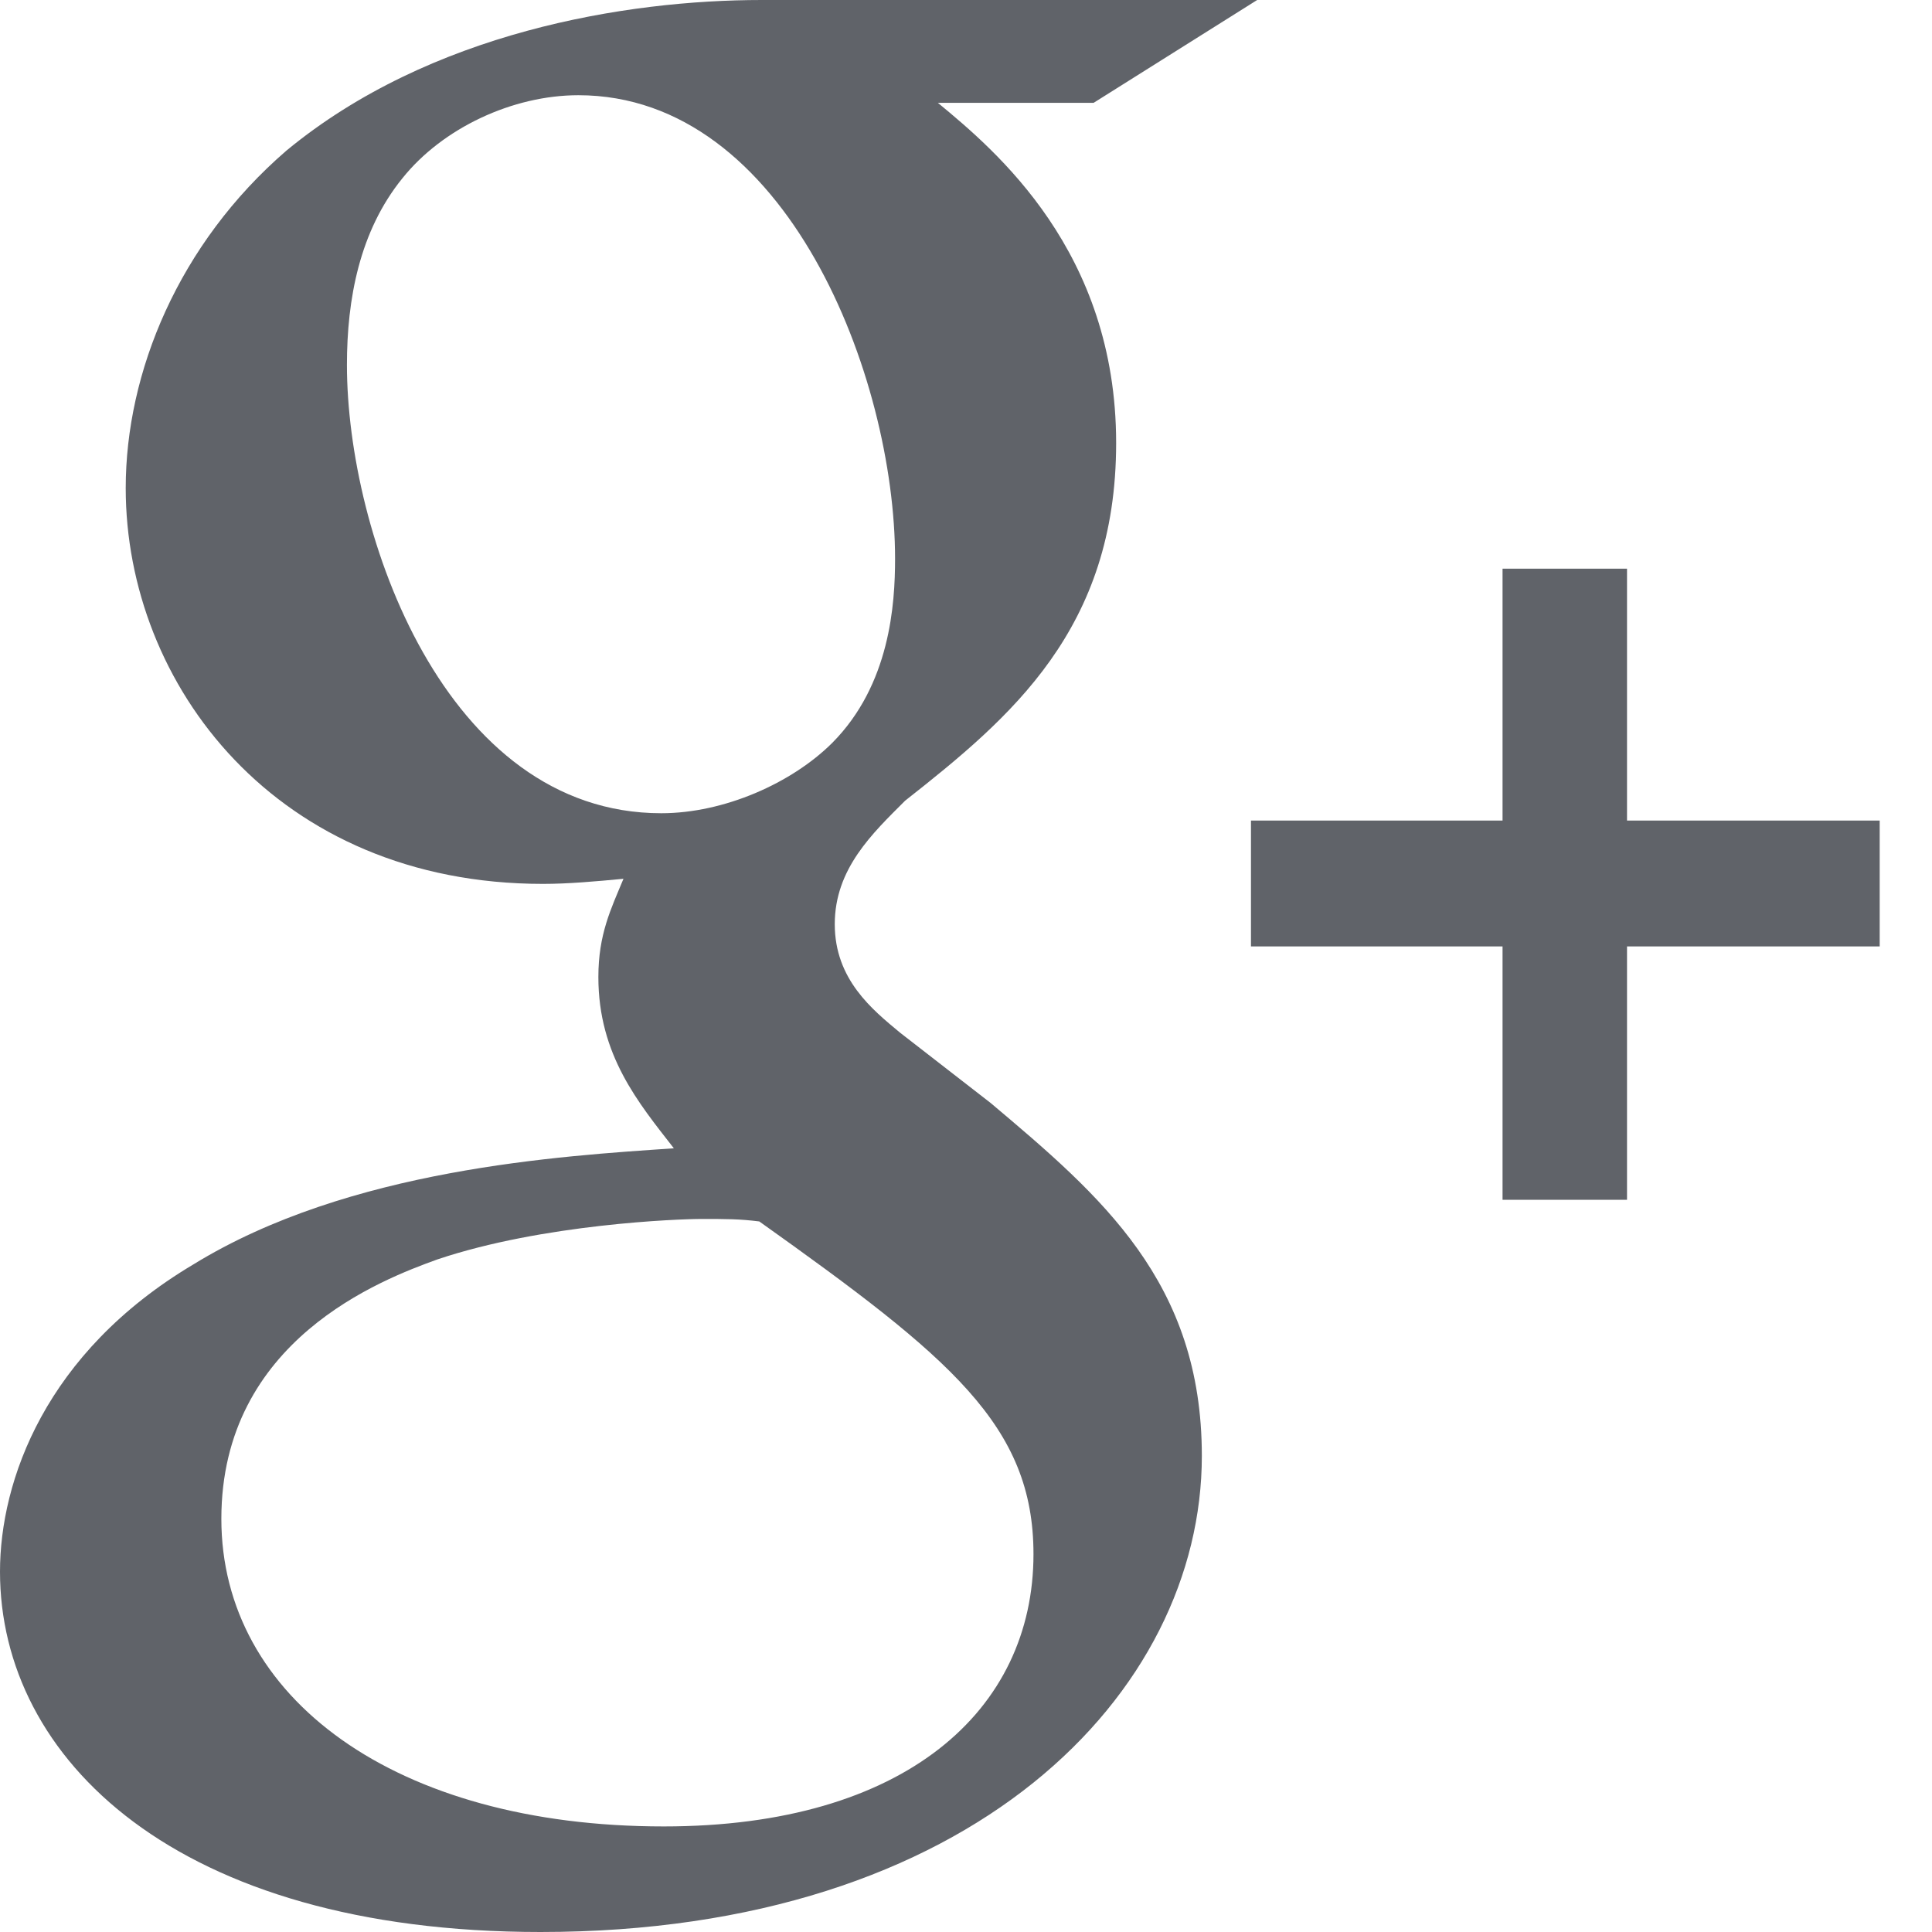
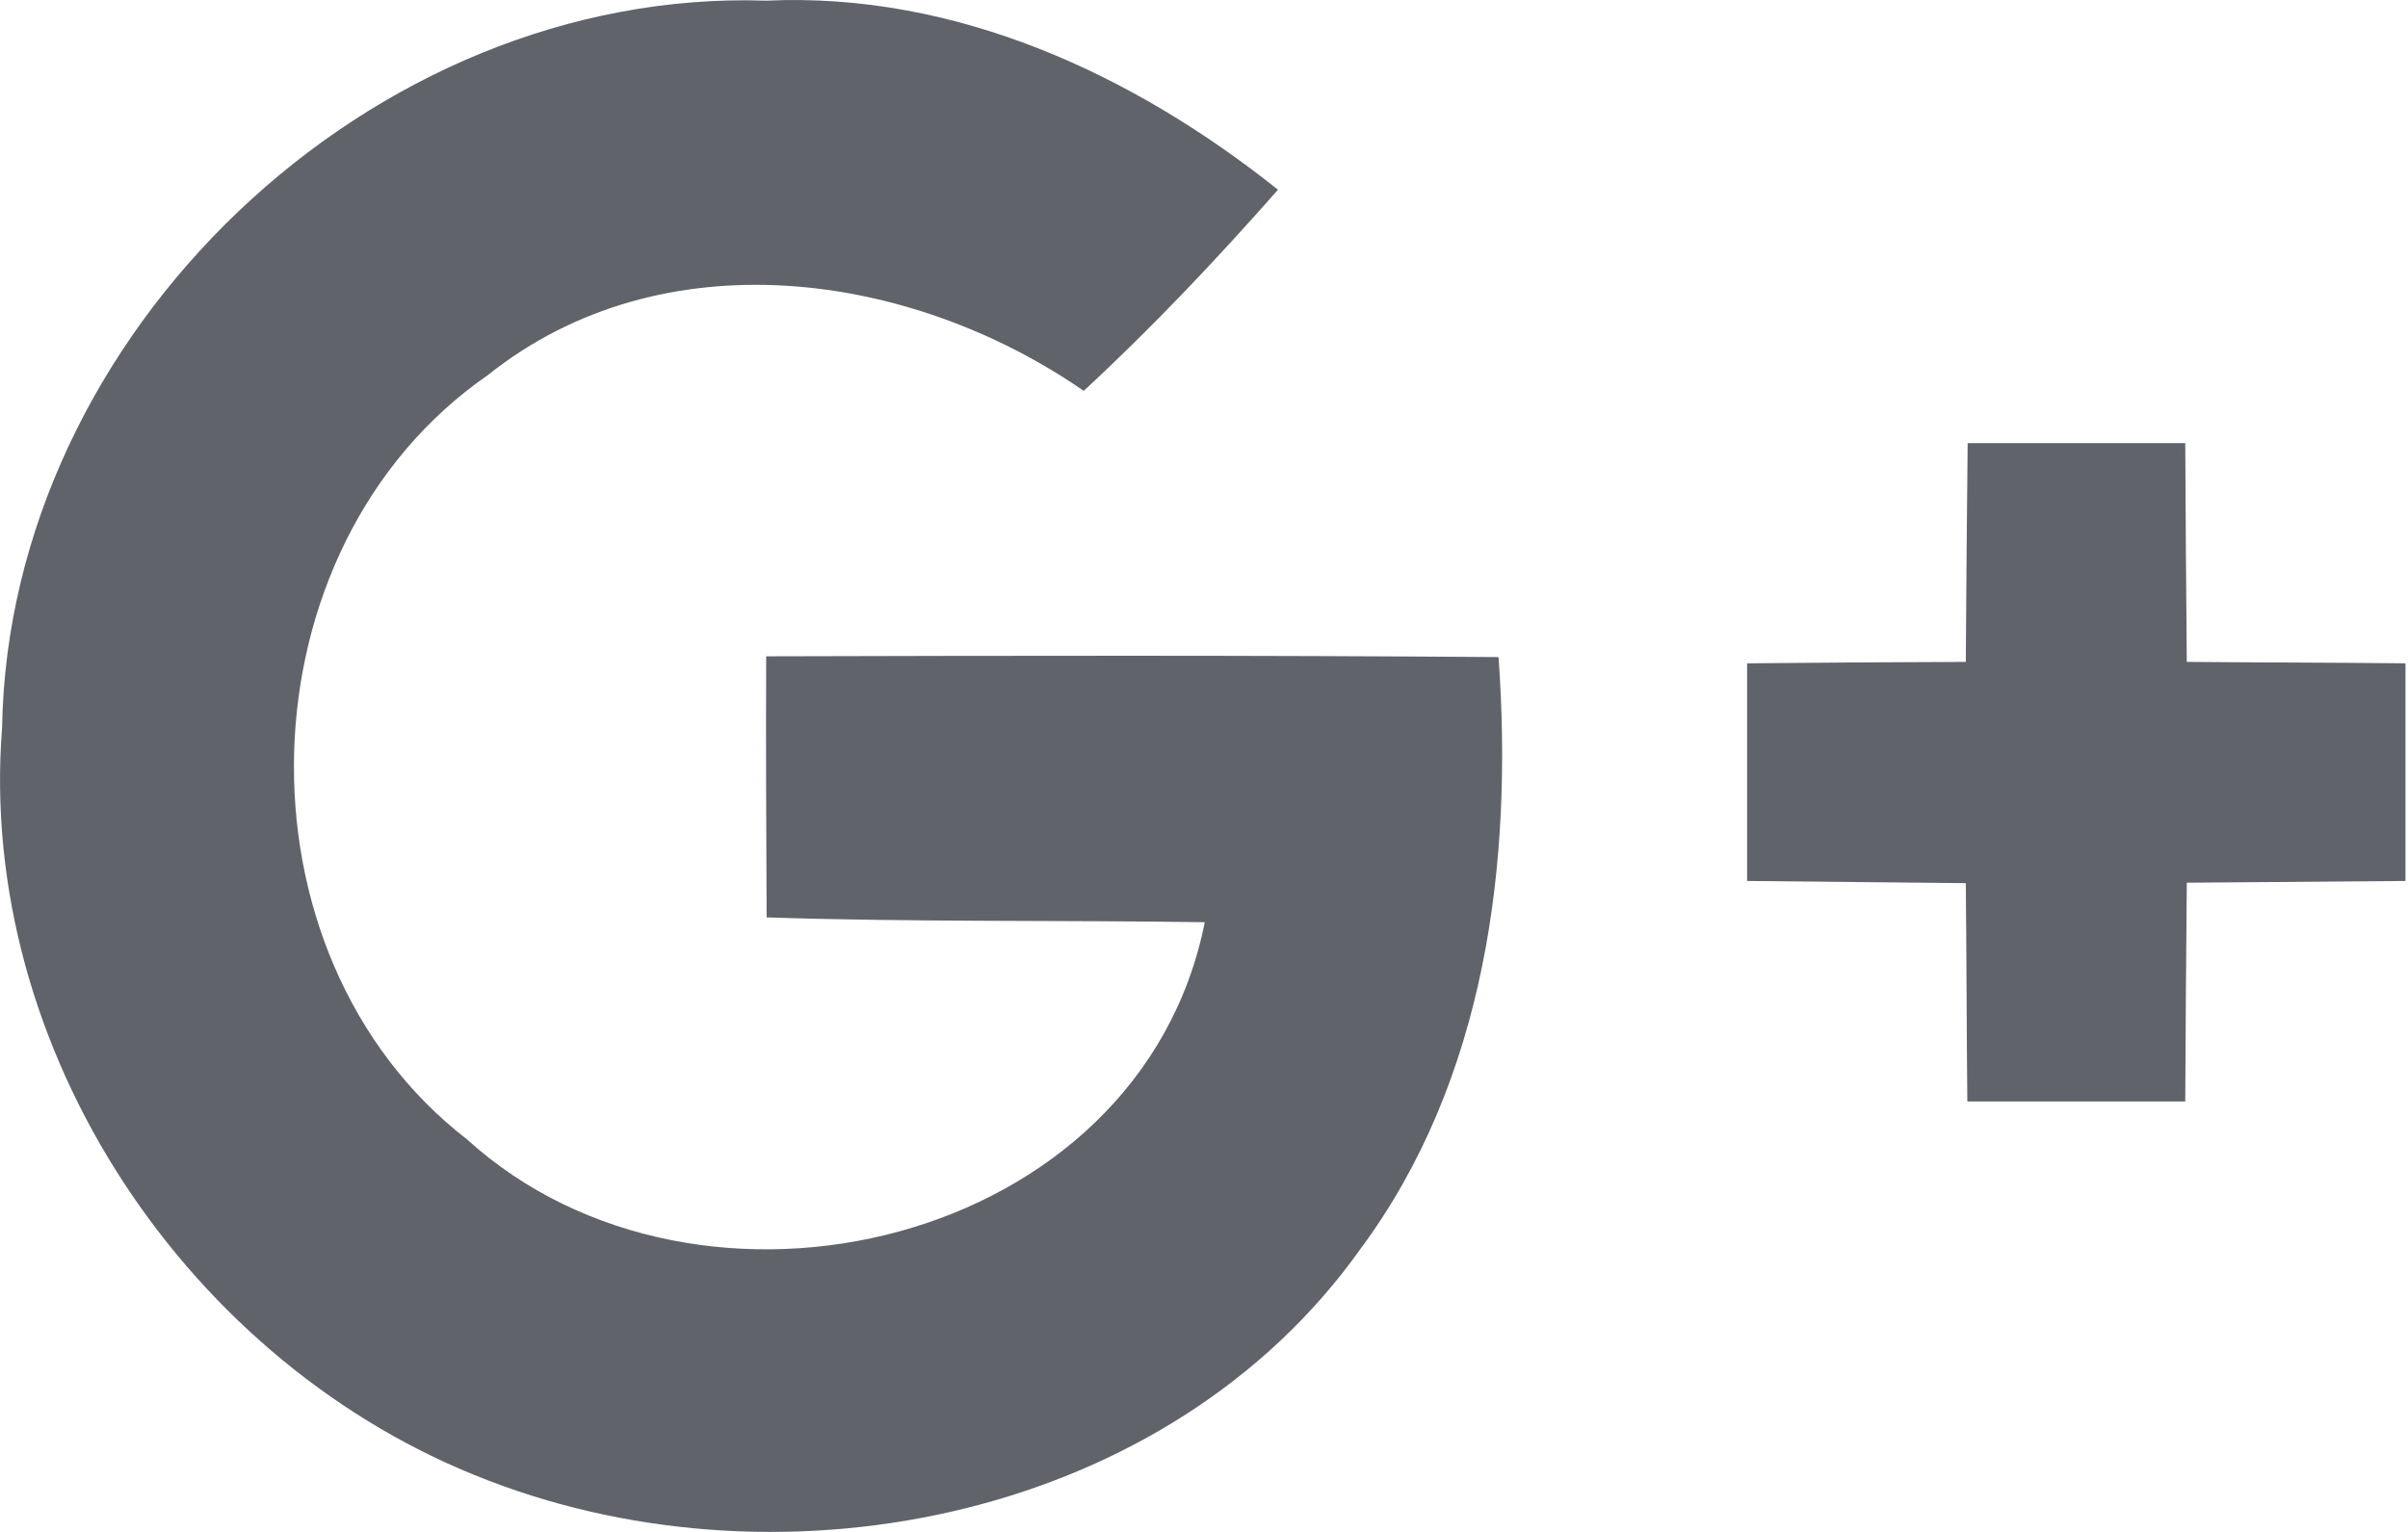
- <svg xmlns="http://www.w3.org/2000/svg" width="14px" height="14px" viewBox="0 0 14 14" version="1.1">
+ <svg xmlns="http://www.w3.org/2000/svg" width="22px" height="14px" viewBox="0 0 22 14" version="1.1">
  <defs />
  <g id="influencers-2" stroke="none" stroke-width="1" fill="none" fill-rule="evenodd">
-     <g id="influencers---influencer---profile" transform="translate(-56, -429)" fill="#606369">
-       <path d="M63.179,436.993 L62.522,436.483 C62.322,436.317 62.049,436.098 62.049,435.697 C62.049,435.295 62.322,435.039 62.559,434.802 C63.324,434.2 64.088,433.56 64.088,432.21 C64.088,430.821 63.215,430.091 62.796,429.745 L63.925,429.745 L65.11,429 L61.52,429 C60.535,429 59.116,429.233 58.076,430.091 C57.293,430.767 56.911,431.699 56.911,432.537 C56.911,433.961 58.004,435.405 59.935,435.405 C60.117,435.405 60.317,435.387 60.518,435.368 C60.427,435.587 60.336,435.77 60.336,436.08 C60.336,436.646 60.627,436.992 60.883,437.321 C60.063,437.377 58.531,437.468 57.402,438.162 C56.327,438.801 56,439.732 56,440.389 C56,441.741 57.274,443 59.917,443 C63.05,443 64.709,441.266 64.709,439.55 C64.709,438.289 63.98,437.668 63.179,436.993 L63.179,436.993 Z M60.792,434.893 C59.224,434.893 58.514,432.867 58.514,431.644 C58.514,431.168 58.605,430.676 58.915,430.293 C59.207,429.927 59.716,429.69 60.191,429.69 C61.702,429.69 62.486,431.734 62.486,433.049 C62.486,433.378 62.45,433.961 62.031,434.383 C61.738,434.675 61.247,434.893 60.792,434.893 L60.792,434.893 Z M60.81,442.235 C58.861,442.235 57.604,441.302 57.604,440.006 C57.604,438.71 58.769,438.271 59.17,438.126 C59.935,437.869 60.919,437.833 61.083,437.833 C61.266,437.833 61.357,437.833 61.502,437.851 C62.887,438.837 63.489,439.329 63.489,440.262 C63.489,441.393 62.559,442.235 60.81,442.235 Z M67.79,434.946 L67.79,433.121 L66.888,433.121 L66.888,434.946 L65.065,434.946 L65.065,435.858 L66.888,435.858 L66.888,437.694 L67.79,437.694 L67.79,435.858 L69.621,435.858 L69.621,434.946 L67.79,434.946 Z" id="icn-google-plus" />
+     <g id="influencers---influencer---profile" transform="translate(-55, -427)" fill="#606369">
+       <g id="icn---google-plus---mid" transform="translate(55, 427)">
+         <path d="M0.019,6.65 C0.079,3.044 3.394,-0.114 7,0.006 C8.728,-0.074 10.352,0.677 11.676,1.734 C11.111,2.375 10.526,2.994 9.901,3.572 C8.31,2.472 6.048,2.158 4.457,3.428 C2.181,5.002 2.077,8.719 4.267,10.413 C6.395,12.345 10.419,11.386 11.007,8.428 C9.674,8.408 8.337,8.428 7.004,8.384 C7,7.589 6.997,6.793 7,5.998 C9.229,5.992 11.459,5.988 13.691,6.005 C13.825,7.876 13.577,9.868 12.428,11.416 C10.686,13.865 7.191,14.581 4.464,13.531 C1.726,12.488 -0.212,9.597 0.019,6.65 Z M17.977,4.05 L19.965,4.05 C19.969,4.715 19.972,5.384 19.979,6.049 C20.644,6.055 21.312,6.055 21.977,6.062 L21.977,8.051 C21.312,8.057 20.647,8.061 19.979,8.067 C19.972,8.736 19.969,9.401 19.965,10.066 L17.974,10.066 C17.967,9.401 17.967,8.736 17.96,8.071 C17.295,8.064 16.627,8.057 15.962,8.051 L15.962,6.062 C16.627,6.055 17.292,6.052 17.96,6.049 C17.964,5.38 17.97,4.715 17.977,4.05 Z" id="Combined-Shape" />
+       </g>
    </g>
  </g>
</svg>
